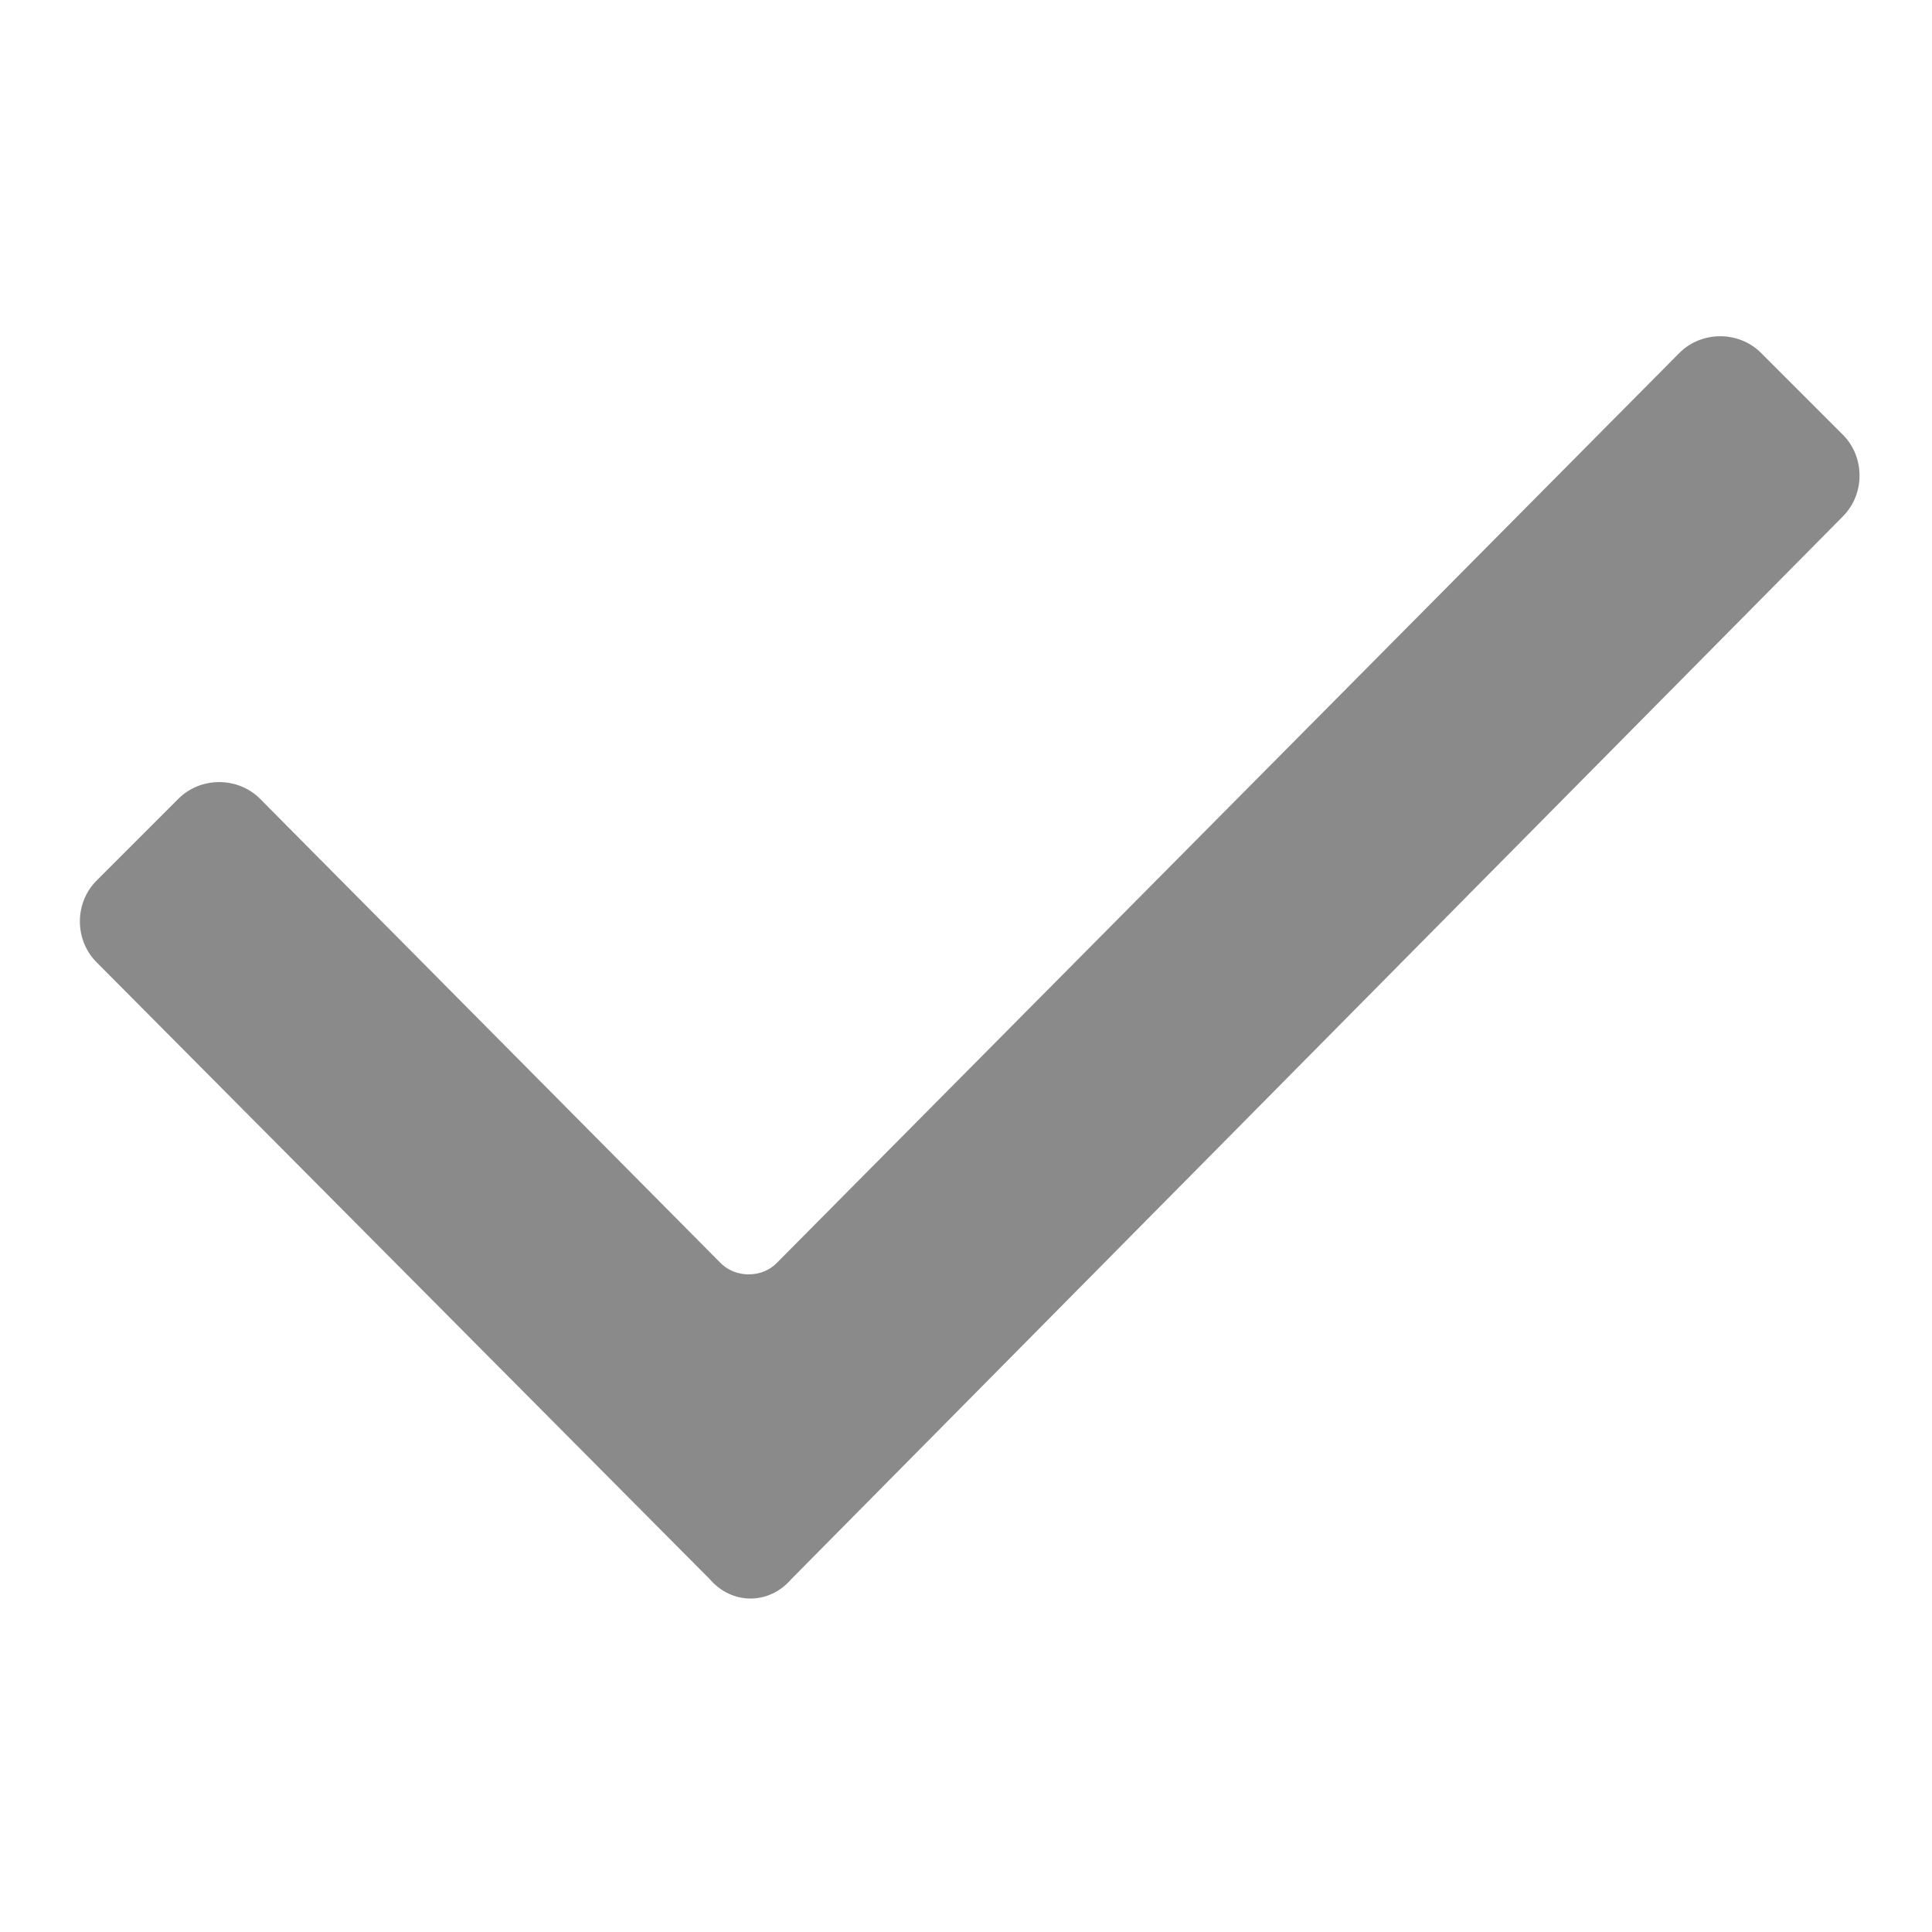
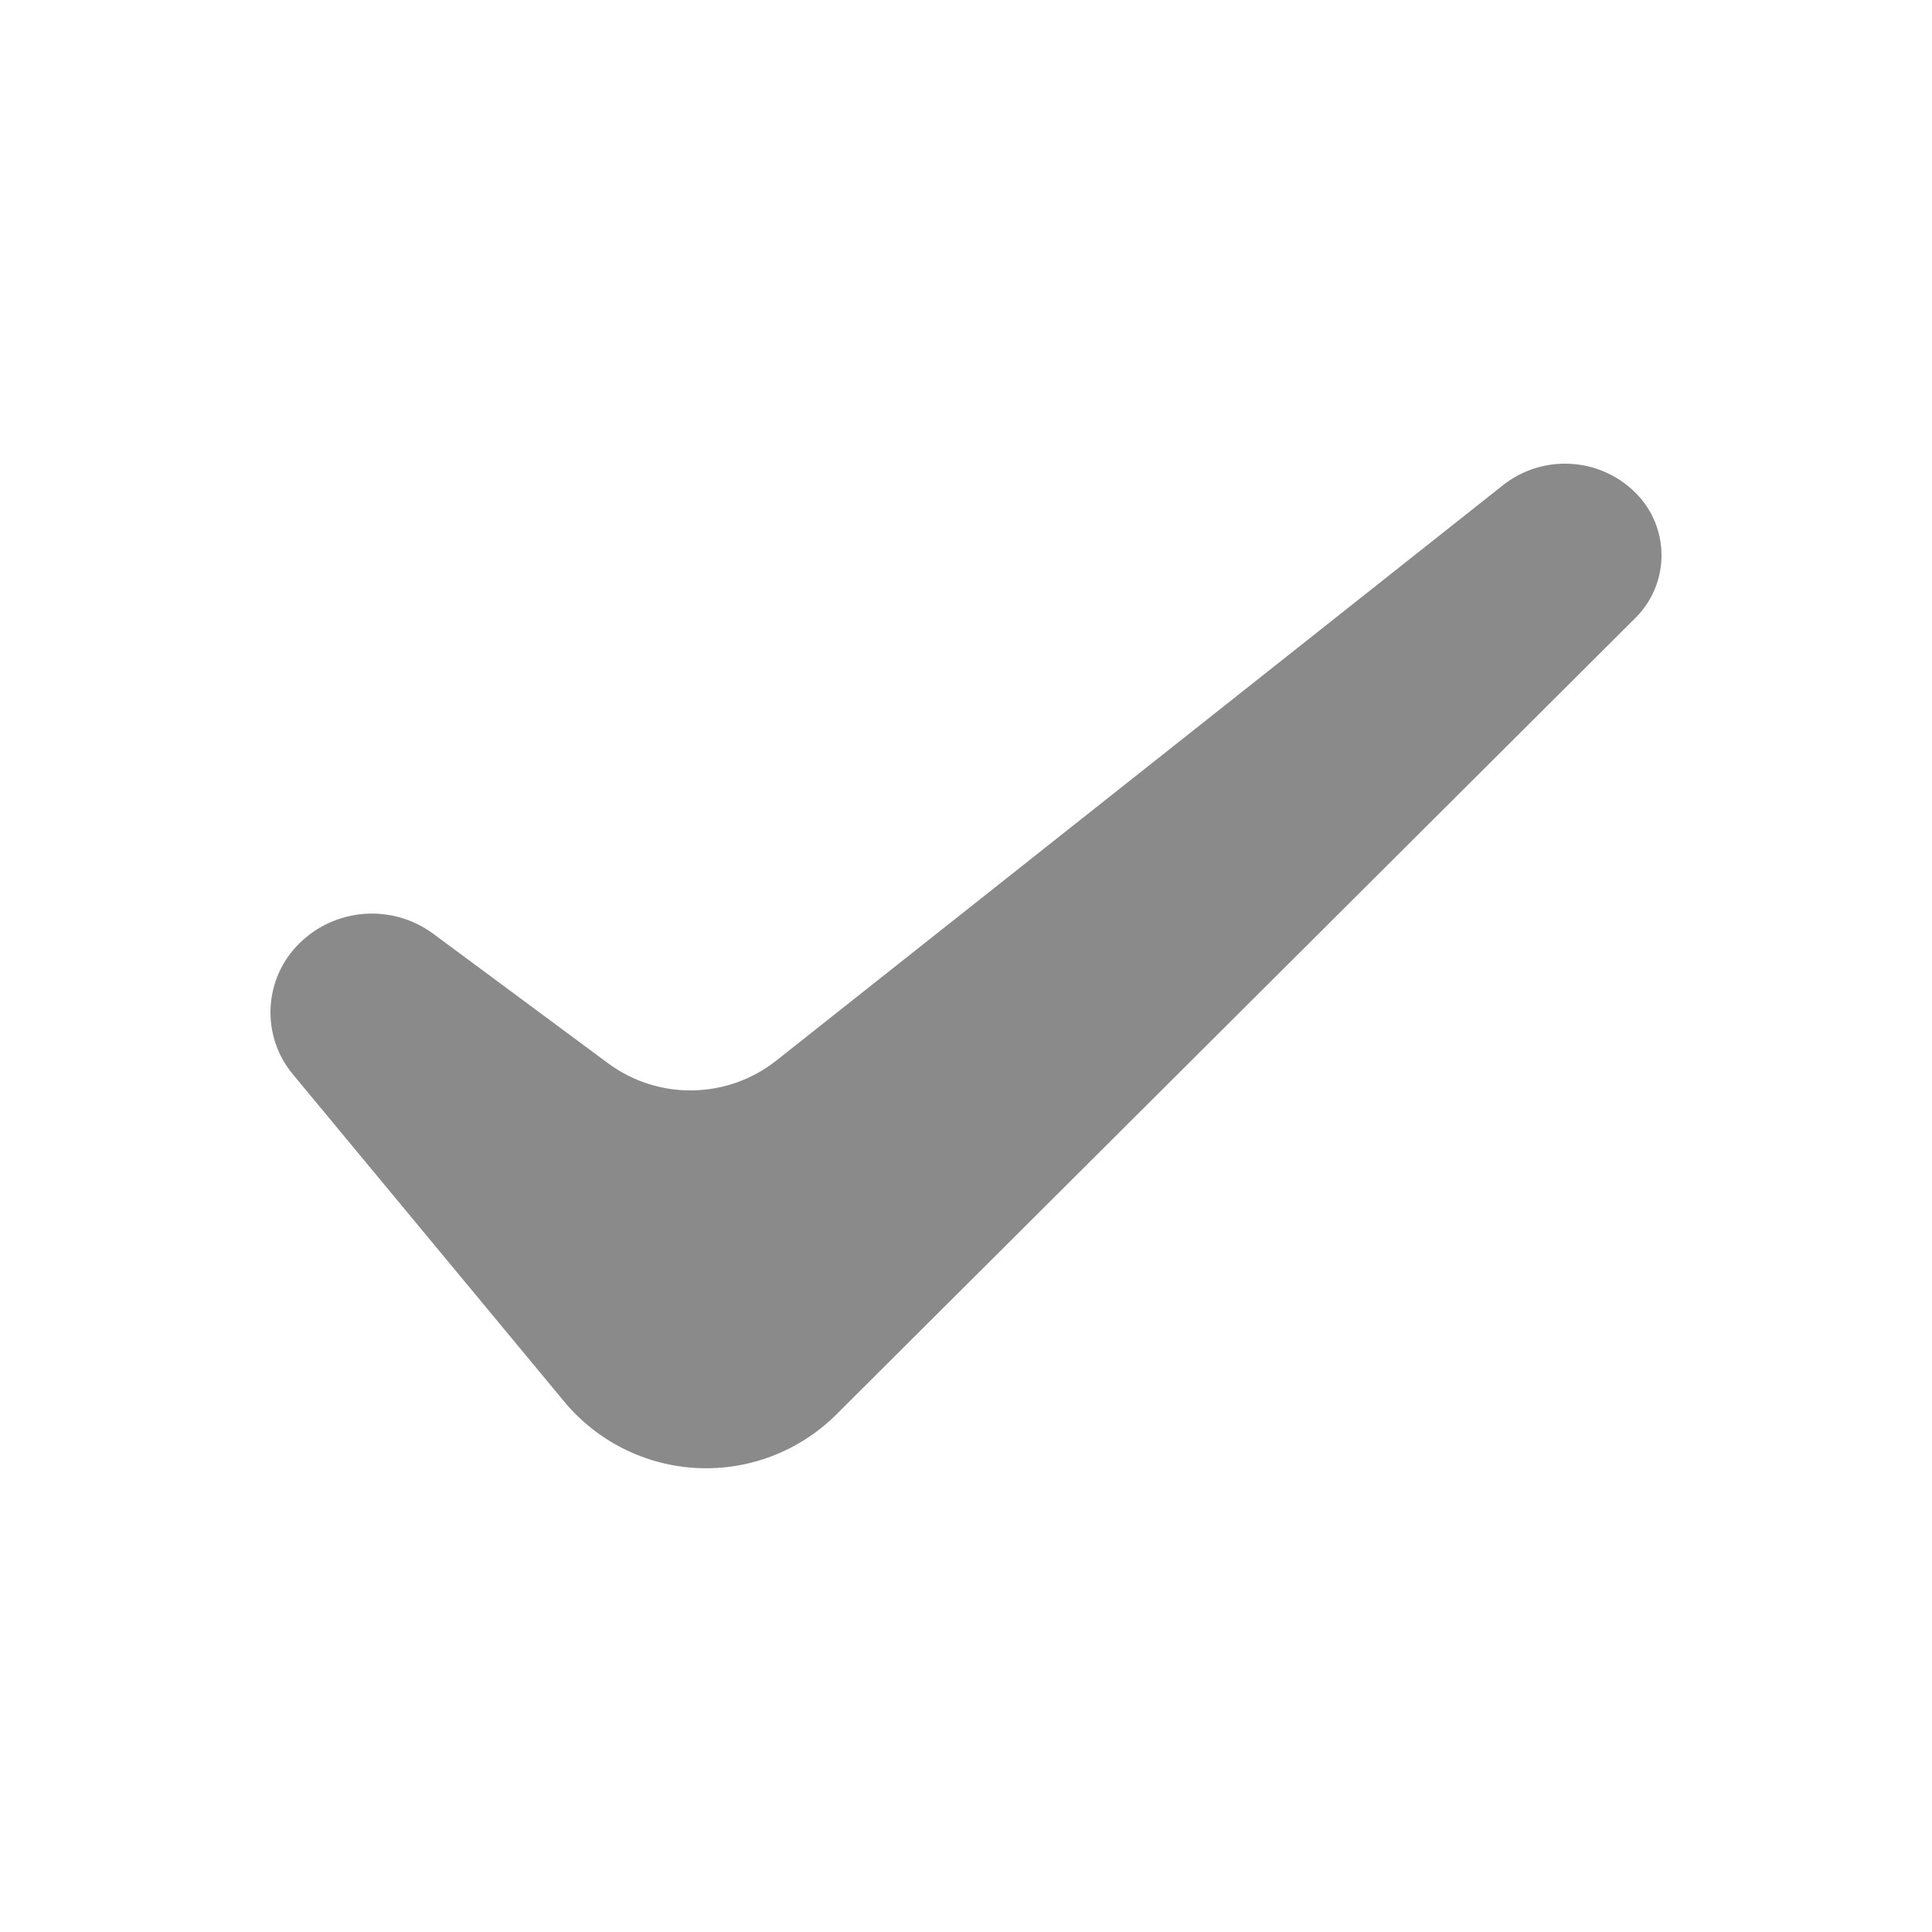
- <svg xmlns="http://www.w3.org/2000/svg" t="1571752957587" class="icon" viewBox="0 0 1024 1024" version="1.1" p-id="20591" width="32" height="32">
+ <svg xmlns="http://www.w3.org/2000/svg" t="1571836925761" class="icon" viewBox="0 0 1024 1024" version="1.1" p-id="7180" width="32" height="32">
  <defs>
    <style type="text/css" />
  </defs>
-   <path d="M376.123 836.923L51.2 510.031c-11.815-11.815-11.815-31.508 0-43.323l43.323-43.323c11.815-11.815 31.508-11.815 43.323 0L382.031 669.538c7.877 7.877 21.662 7.877 29.538 0L890.092 187.077c11.815-11.815 31.508-11.815 43.323 0l43.323 43.323c11.815 11.815 11.815 31.508 0 43.323L419.446 836.923c-11.815 13.785-31.508 13.785-43.323 0z" p-id="20592" fill="#8a8a8a" />
+   <path d="M411.402 562.176l385.208-305.009a53.043 53.043 0 0 1 70.205 3.953c18.432 18.391 18.432 48.005 0 66.396l-423.731 422.38a97.772 97.772 0 0 1-143.79-6.717L155.238 569.426a51.364 51.364 0 0 1 3.338-69.345 54.784 54.784 0 0 1 71.127-5.12l92.611 68.608a73.4 73.4 0 0 0 89.088-1.393z" p-id="7181" fill="#8a8a8a" />
</svg>
